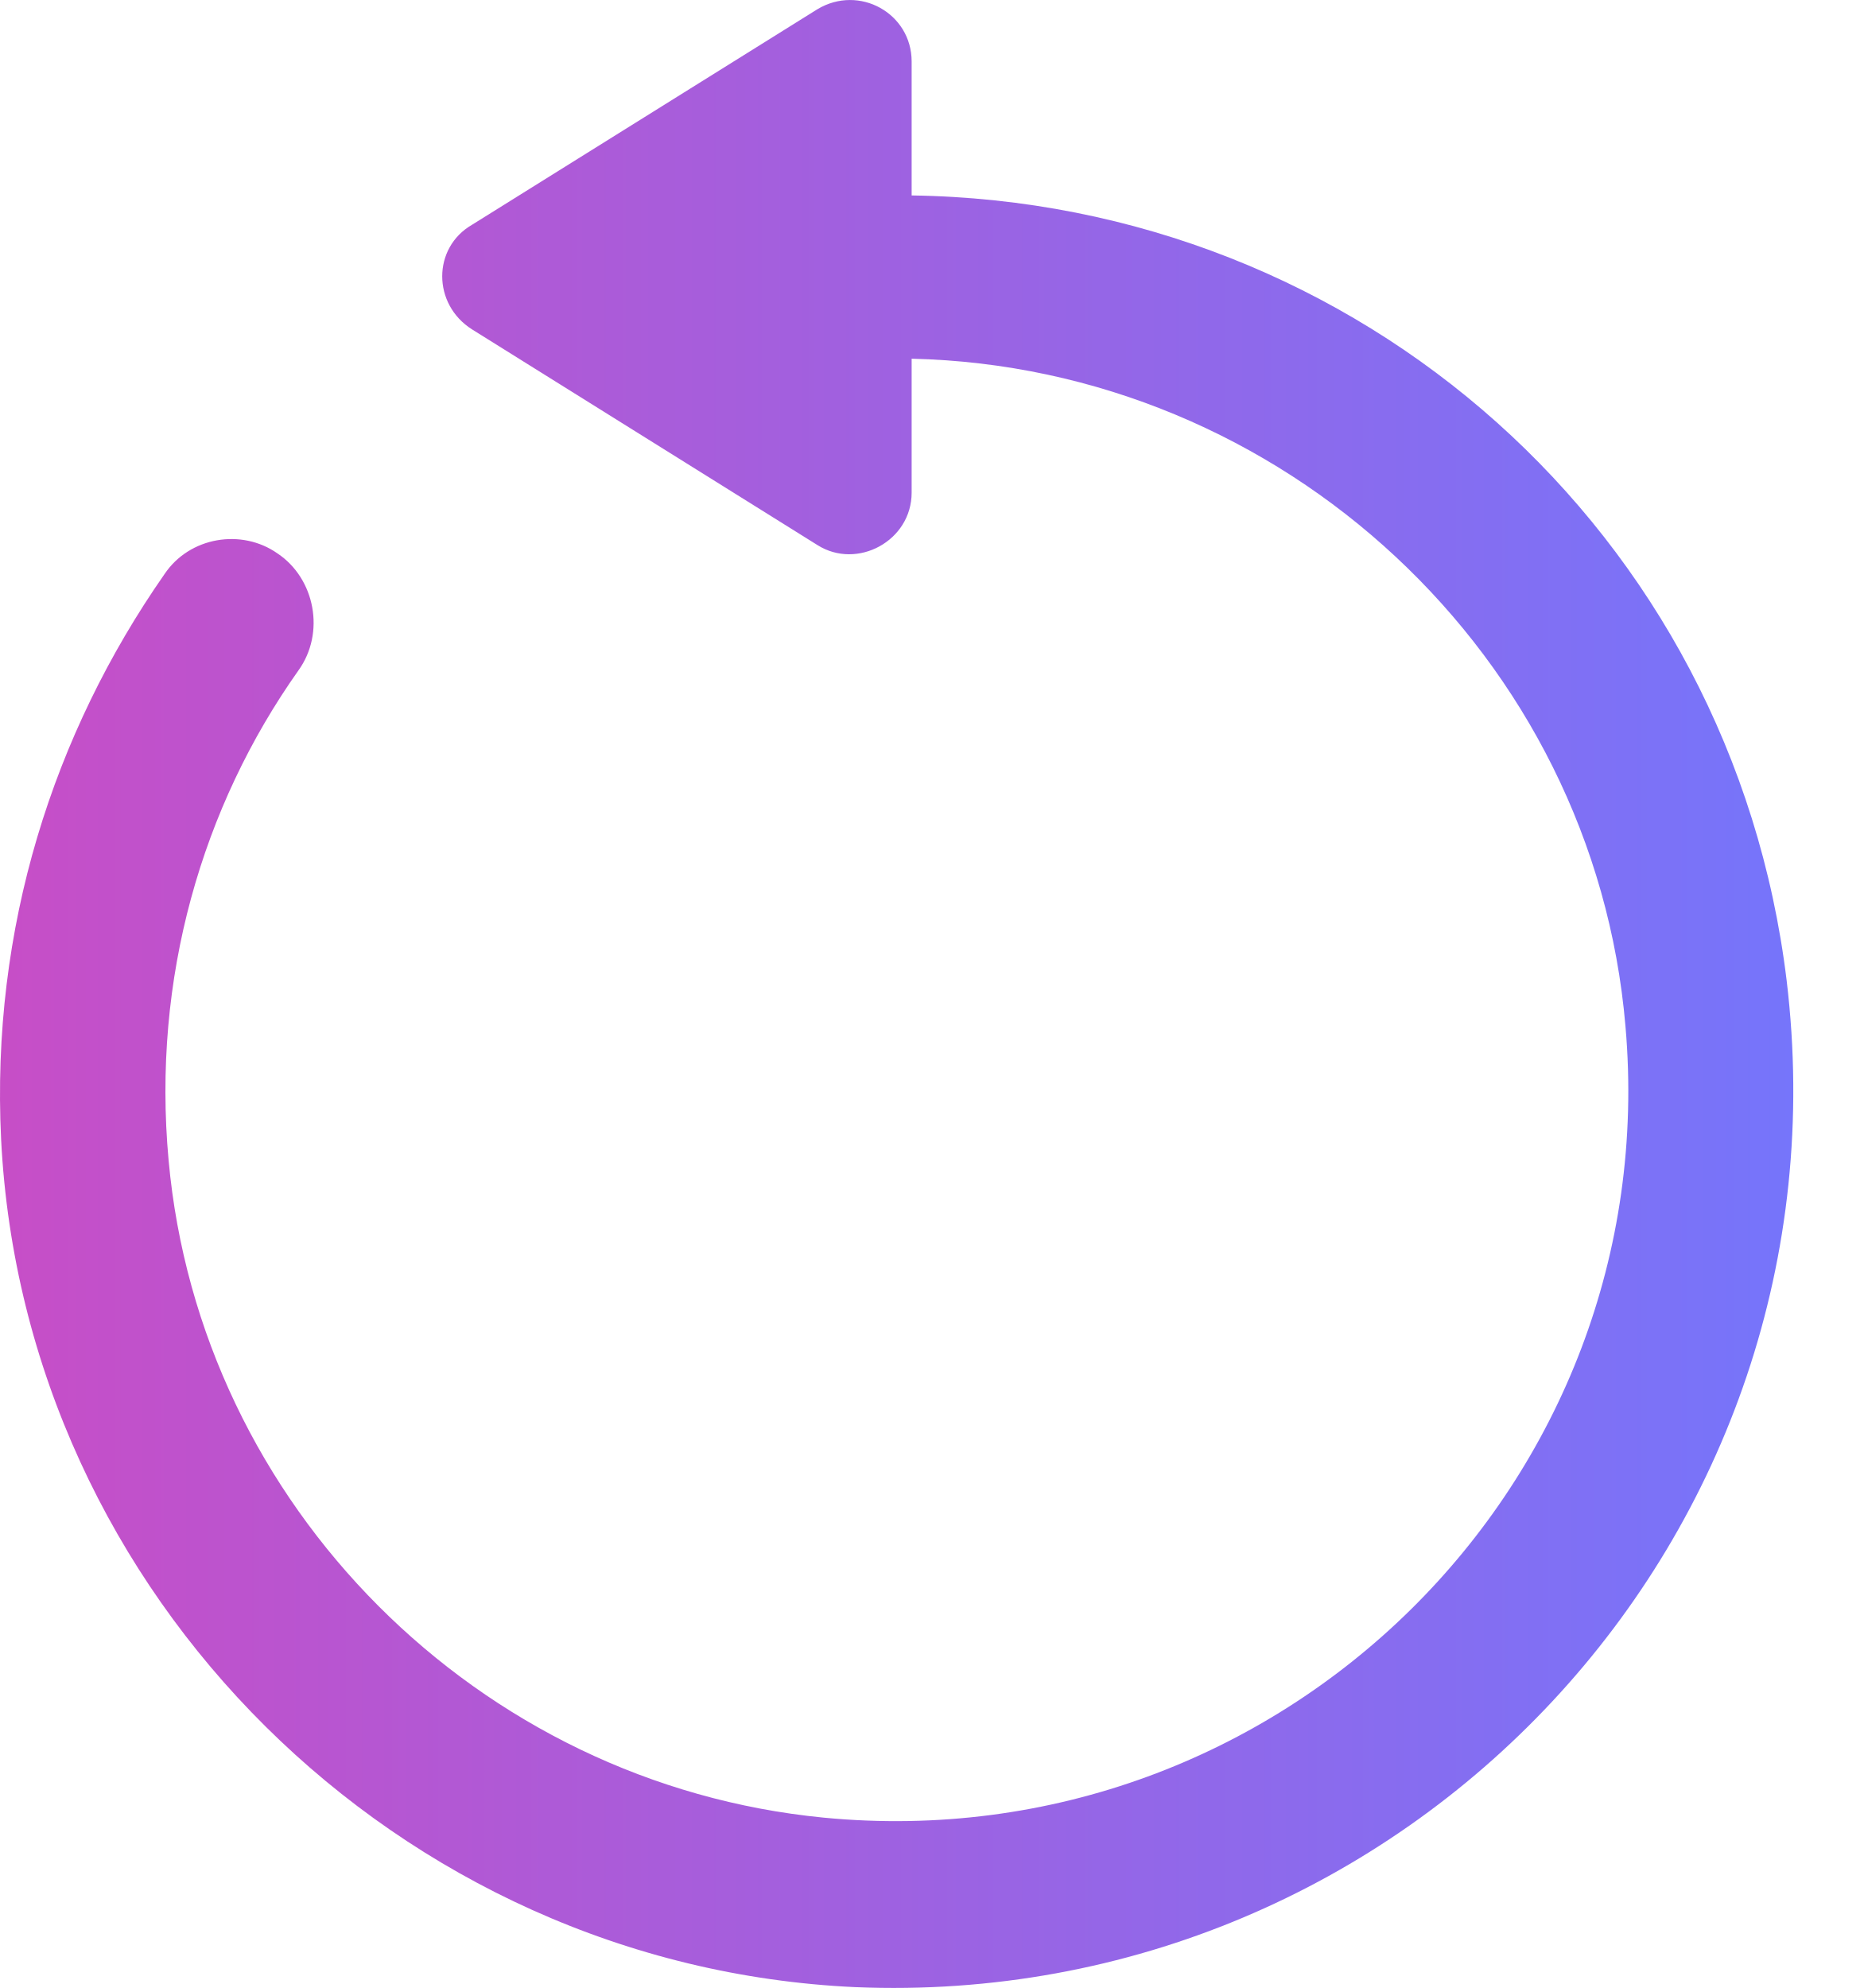
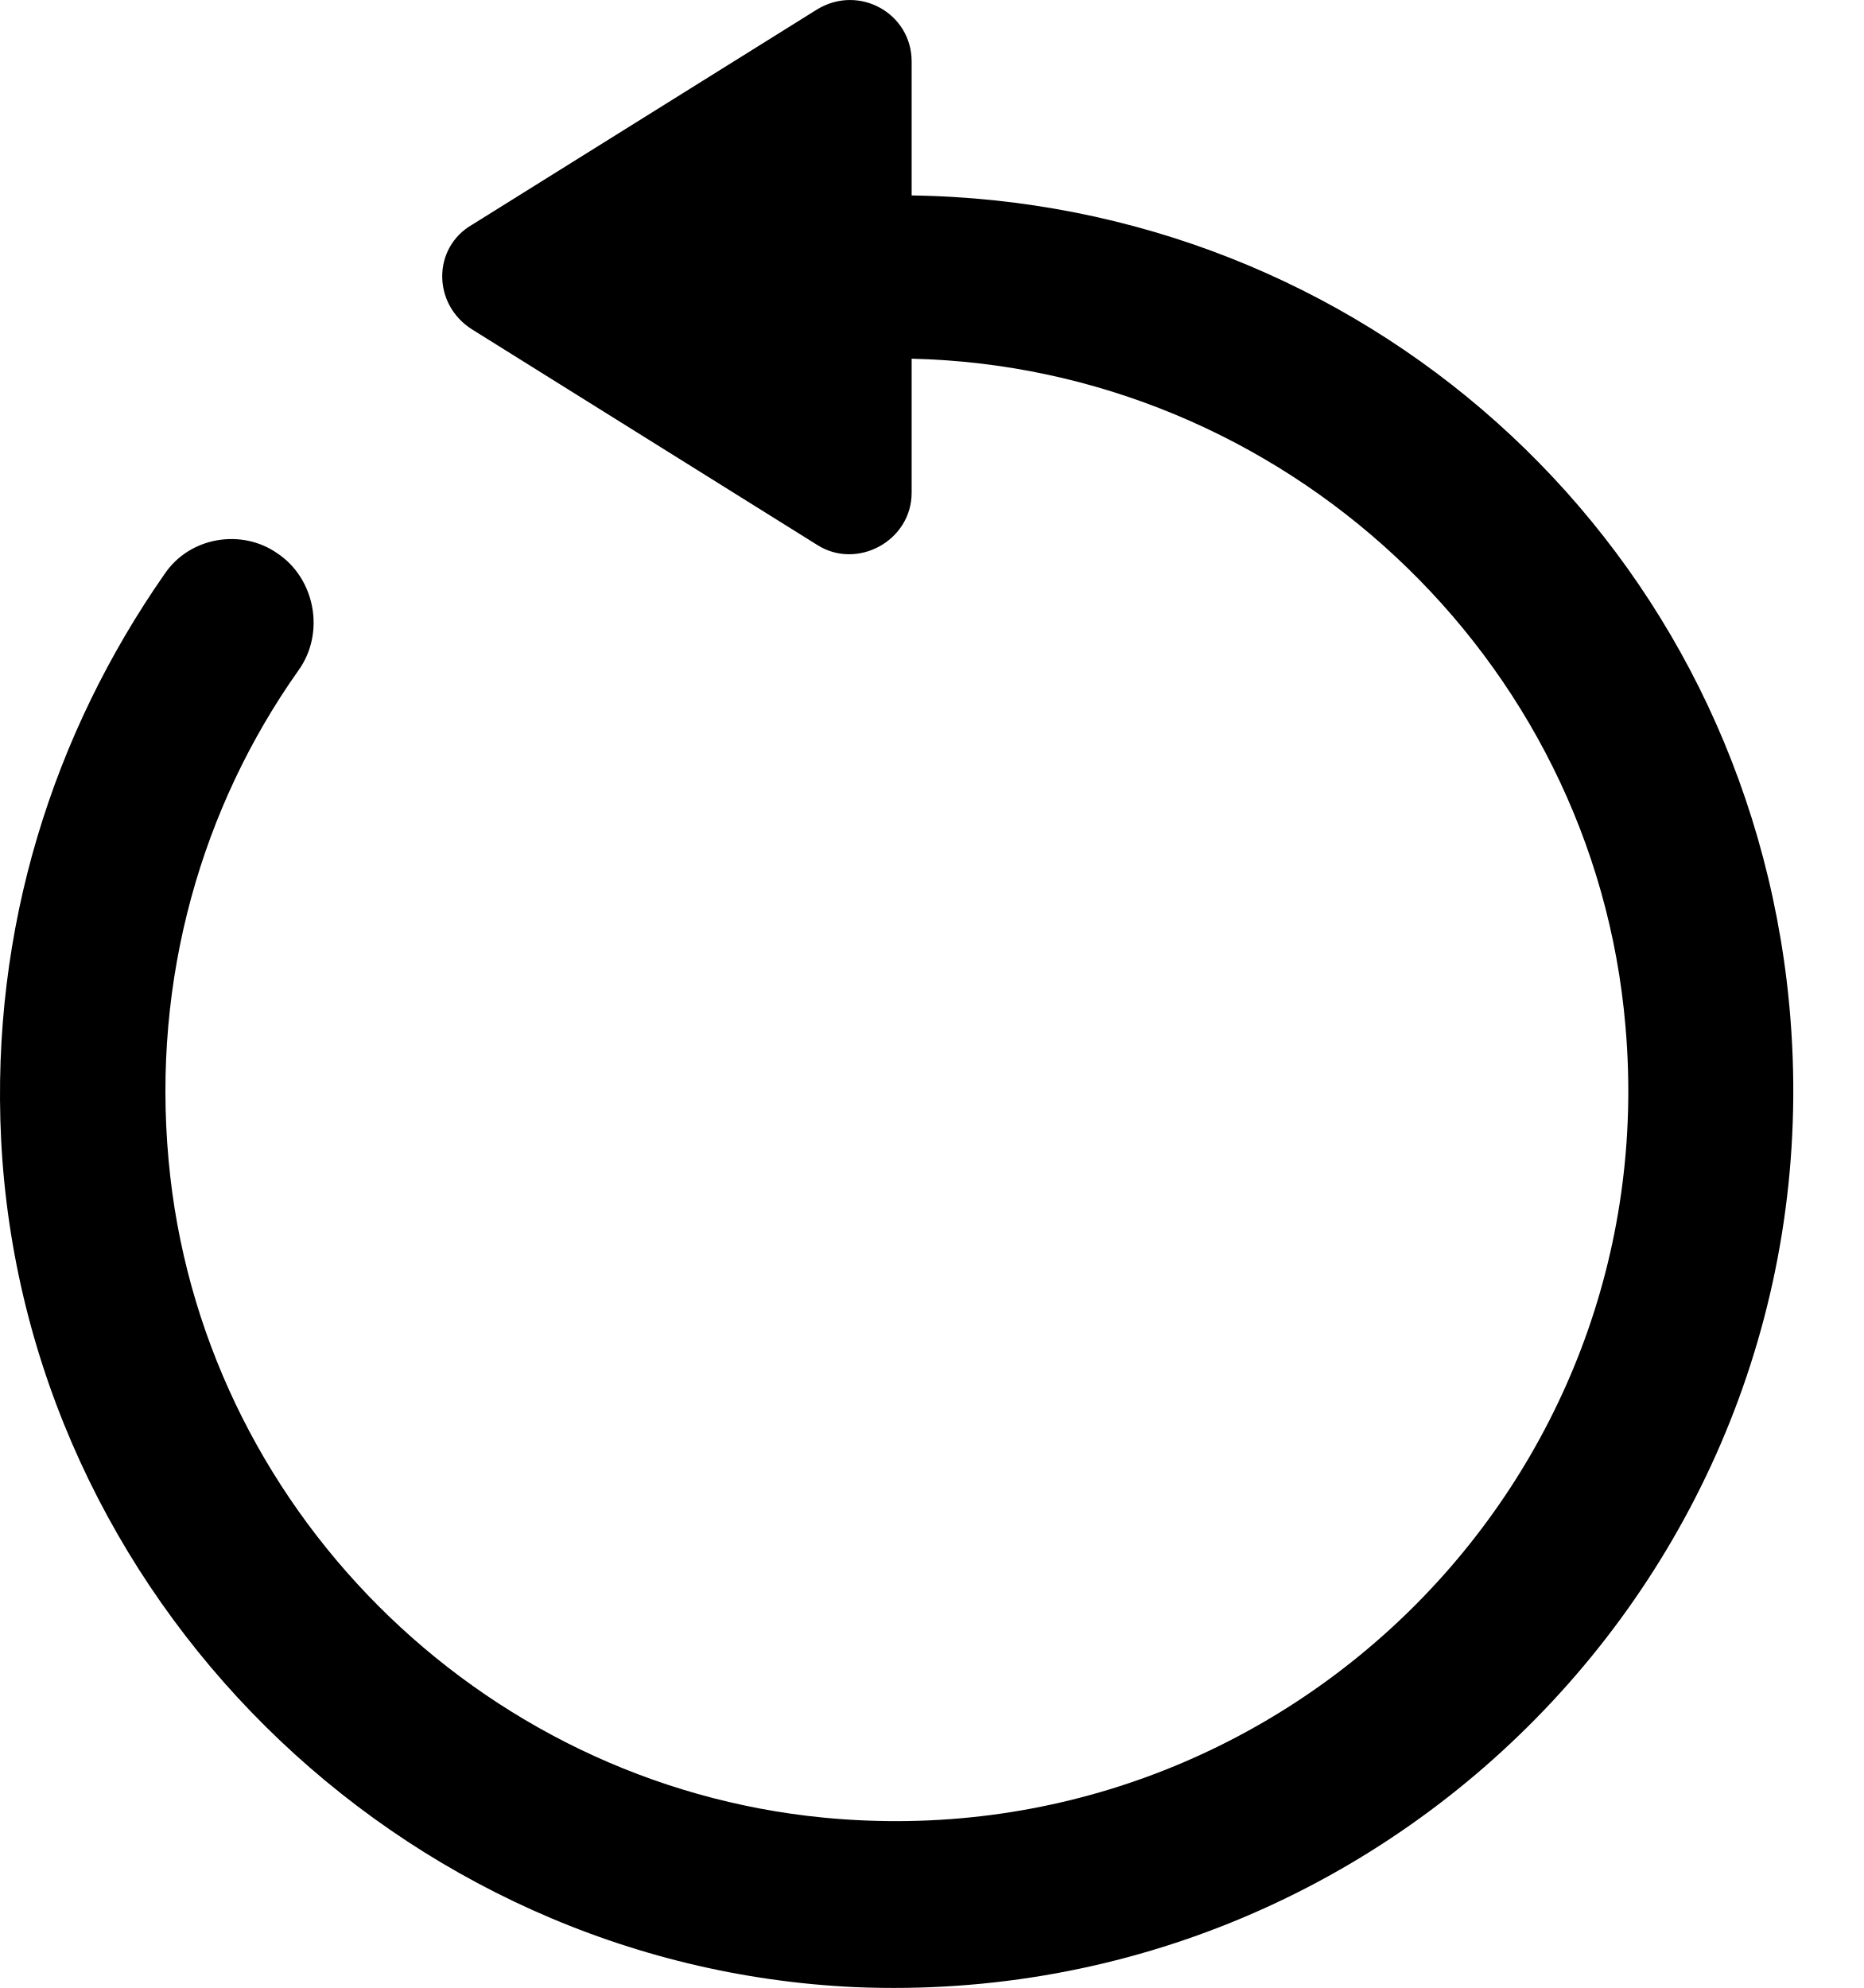
<svg xmlns="http://www.w3.org/2000/svg" width="15" height="16" viewBox="0 0 15 16" fill="none">
  <path d="M1.323 4.622C1.525 4.319 1.946 4.252 2.233 4.454C2.536 4.656 2.62 5.094 2.401 5.397C1.626 6.492 1.222 7.874 1.357 9.339C1.609 12.119 3.85 14.359 6.63 14.629C10.302 14.983 13.402 11.934 13.082 8.261C12.829 5.279 10.319 2.955 7.337 2.887V3.965C7.337 4.353 6.899 4.589 6.579 4.387L3.799 2.651C3.479 2.449 3.479 1.994 3.799 1.809L6.579 0.074C6.916 -0.128 7.337 0.108 7.337 0.495V1.573C10.942 1.624 13.941 4.285 14.379 7.891C14.918 12.372 11.313 16.179 6.882 15.993C3.21 15.825 0.194 12.843 0.009 9.171C-0.075 7.469 0.43 5.903 1.323 4.622Z" fill="url(#paint0_linear_323_2923)" />
  <defs>
    <linearGradient id="paint0_linear_323_2923" x1="9.8445e-07" y1="8" x2="14.5" y2="8" gradientUnits="userSpaceOnUse">
-       <stop stop-color="#C74EC7" />
-       <stop offset="1" stop-color="#7575FB" />
+       <stop stopColor="#C74EC7" />
+       <stop offset="1" stopColor="#7575FB" />
    </linearGradient>
  </defs>
</svg>
